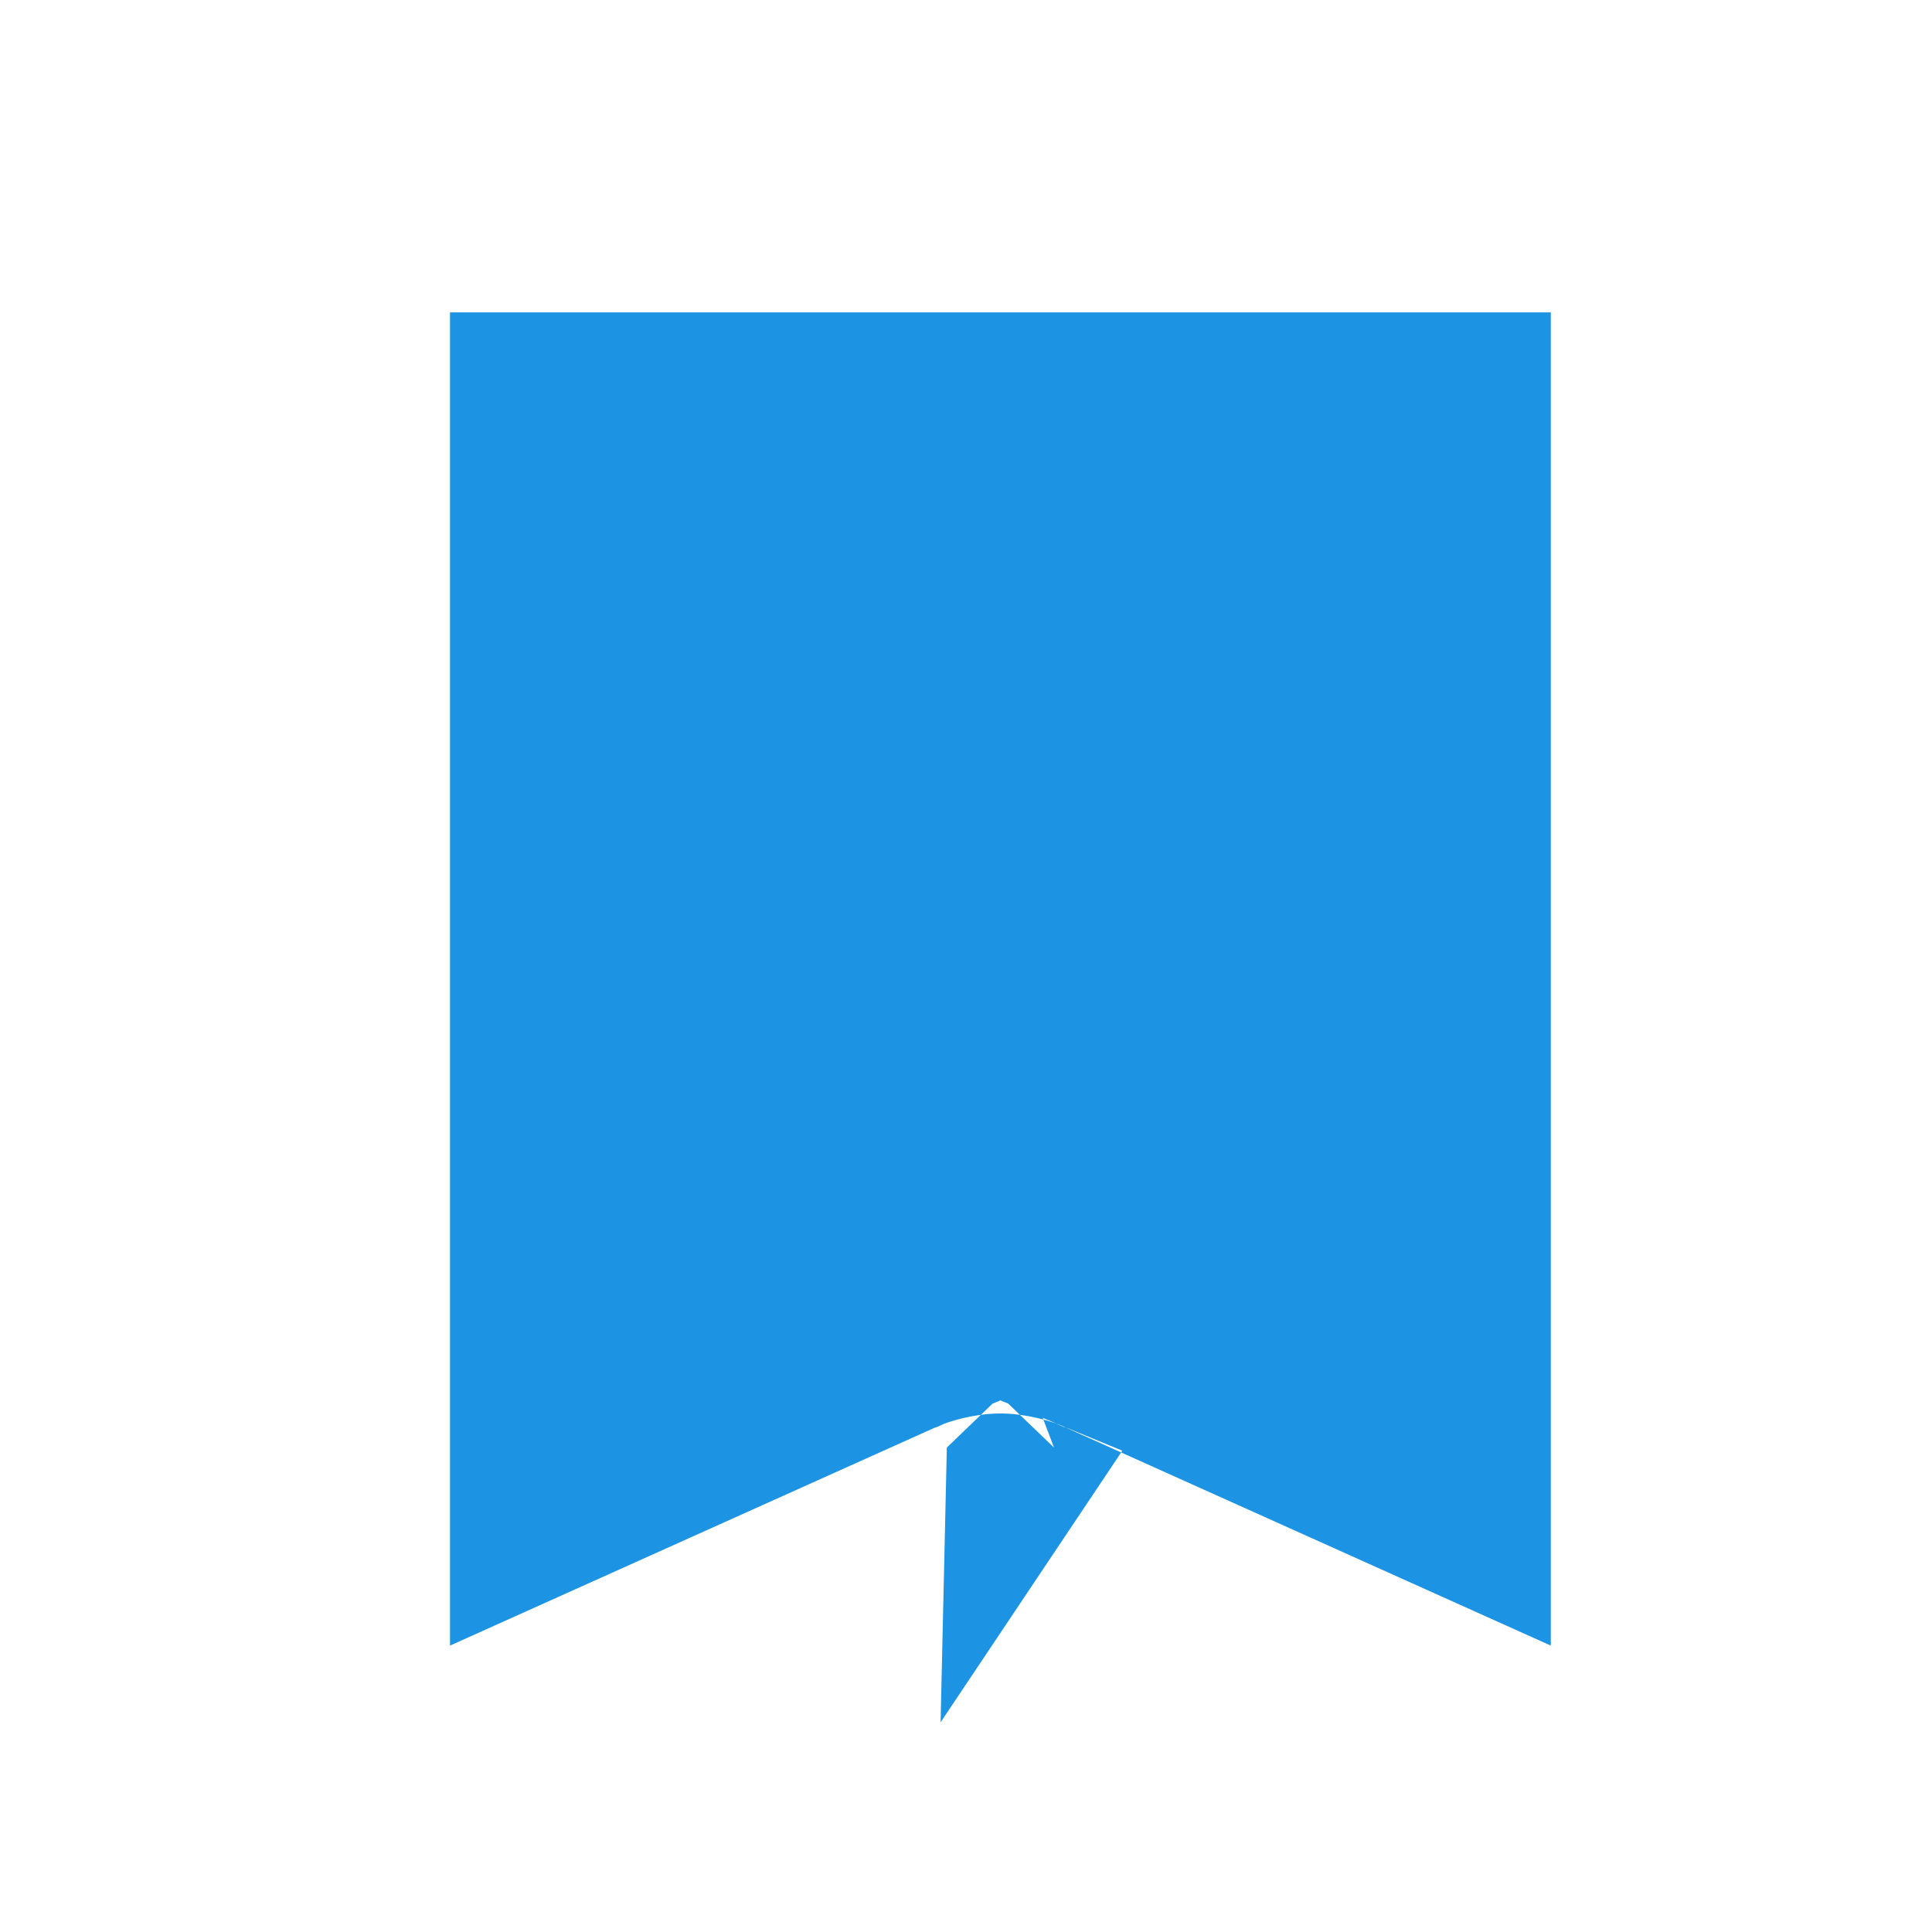
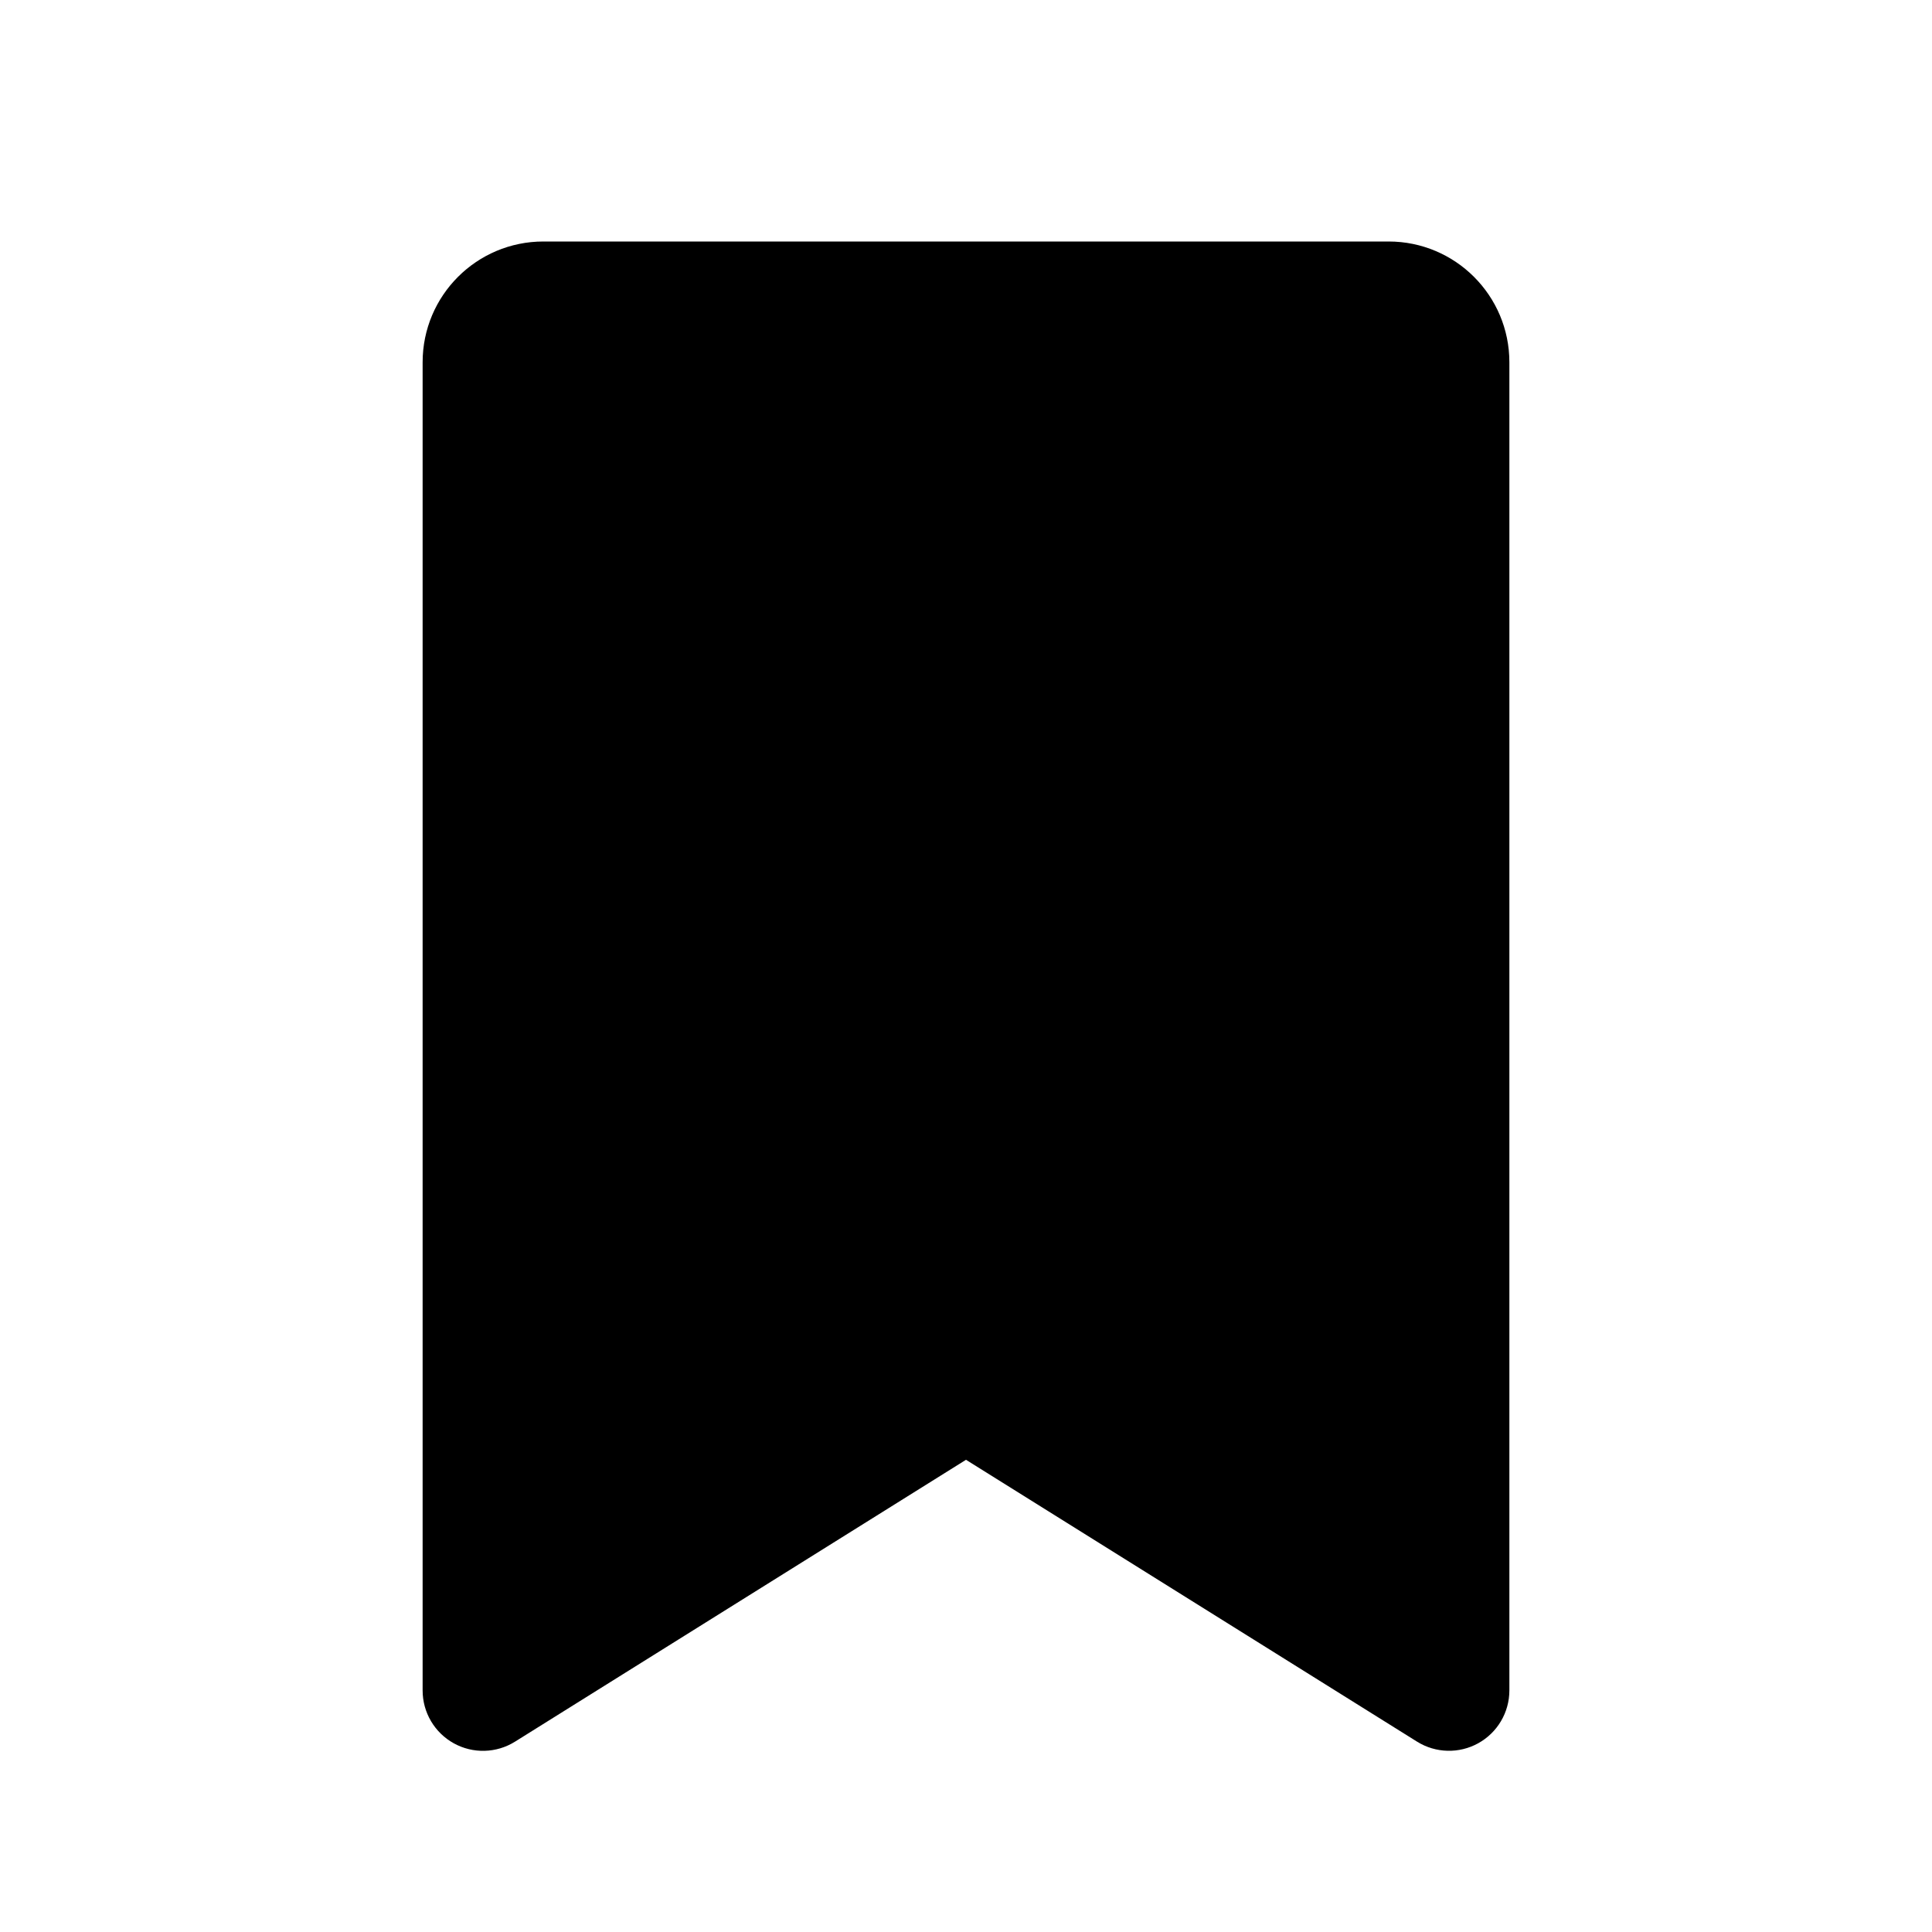
- <svg xmlns="http://www.w3.org/2000/svg" width="26" height="26" viewBox="0 0 26 26" fill="none">
-   <path d="M16.87 8.204V15.962L15.909 15.53L15.852 15.504L15.794 15.48L14.268 19.178C15.794 15.48 15.794 15.48 15.793 15.48L15.792 15.479L15.789 15.478L15.783 15.476L15.77 15.47L15.742 15.459C15.723 15.452 15.702 15.443 15.678 15.434C15.632 15.417 15.577 15.396 15.515 15.375C15.392 15.332 15.233 15.281 15.046 15.232C14.695 15.14 14.134 15.022 13.463 15.022C12.792 15.022 12.231 15.14 11.88 15.232C11.693 15.281 11.534 15.332 11.411 15.375C11.349 15.396 11.294 15.417 11.248 15.434C11.224 15.443 11.203 15.452 11.184 15.459L11.156 15.47L11.143 15.476L11.137 15.478L11.134 15.479L11.133 15.48C11.132 15.48 11.132 15.48 12.658 19.178L11.132 15.48L11.074 15.504L11.017 15.53L10.056 15.962V8.204H16.87Z" stroke="#1C93E3" stroke-width="8" />
+ <svg xmlns="http://www.w3.org/2000/svg" width="44" height="44" fill="#000000" viewBox="0 0 256 256">
+   <path d="M184,32H72A16,16,0,0,0,56,48V224a8,8,0,0,0,12.24,6.78L128,193.43l59.77,37.35A8,8,0,0,0,200,224V48A16,16,0,0,0,184,32Z" />
</svg>
